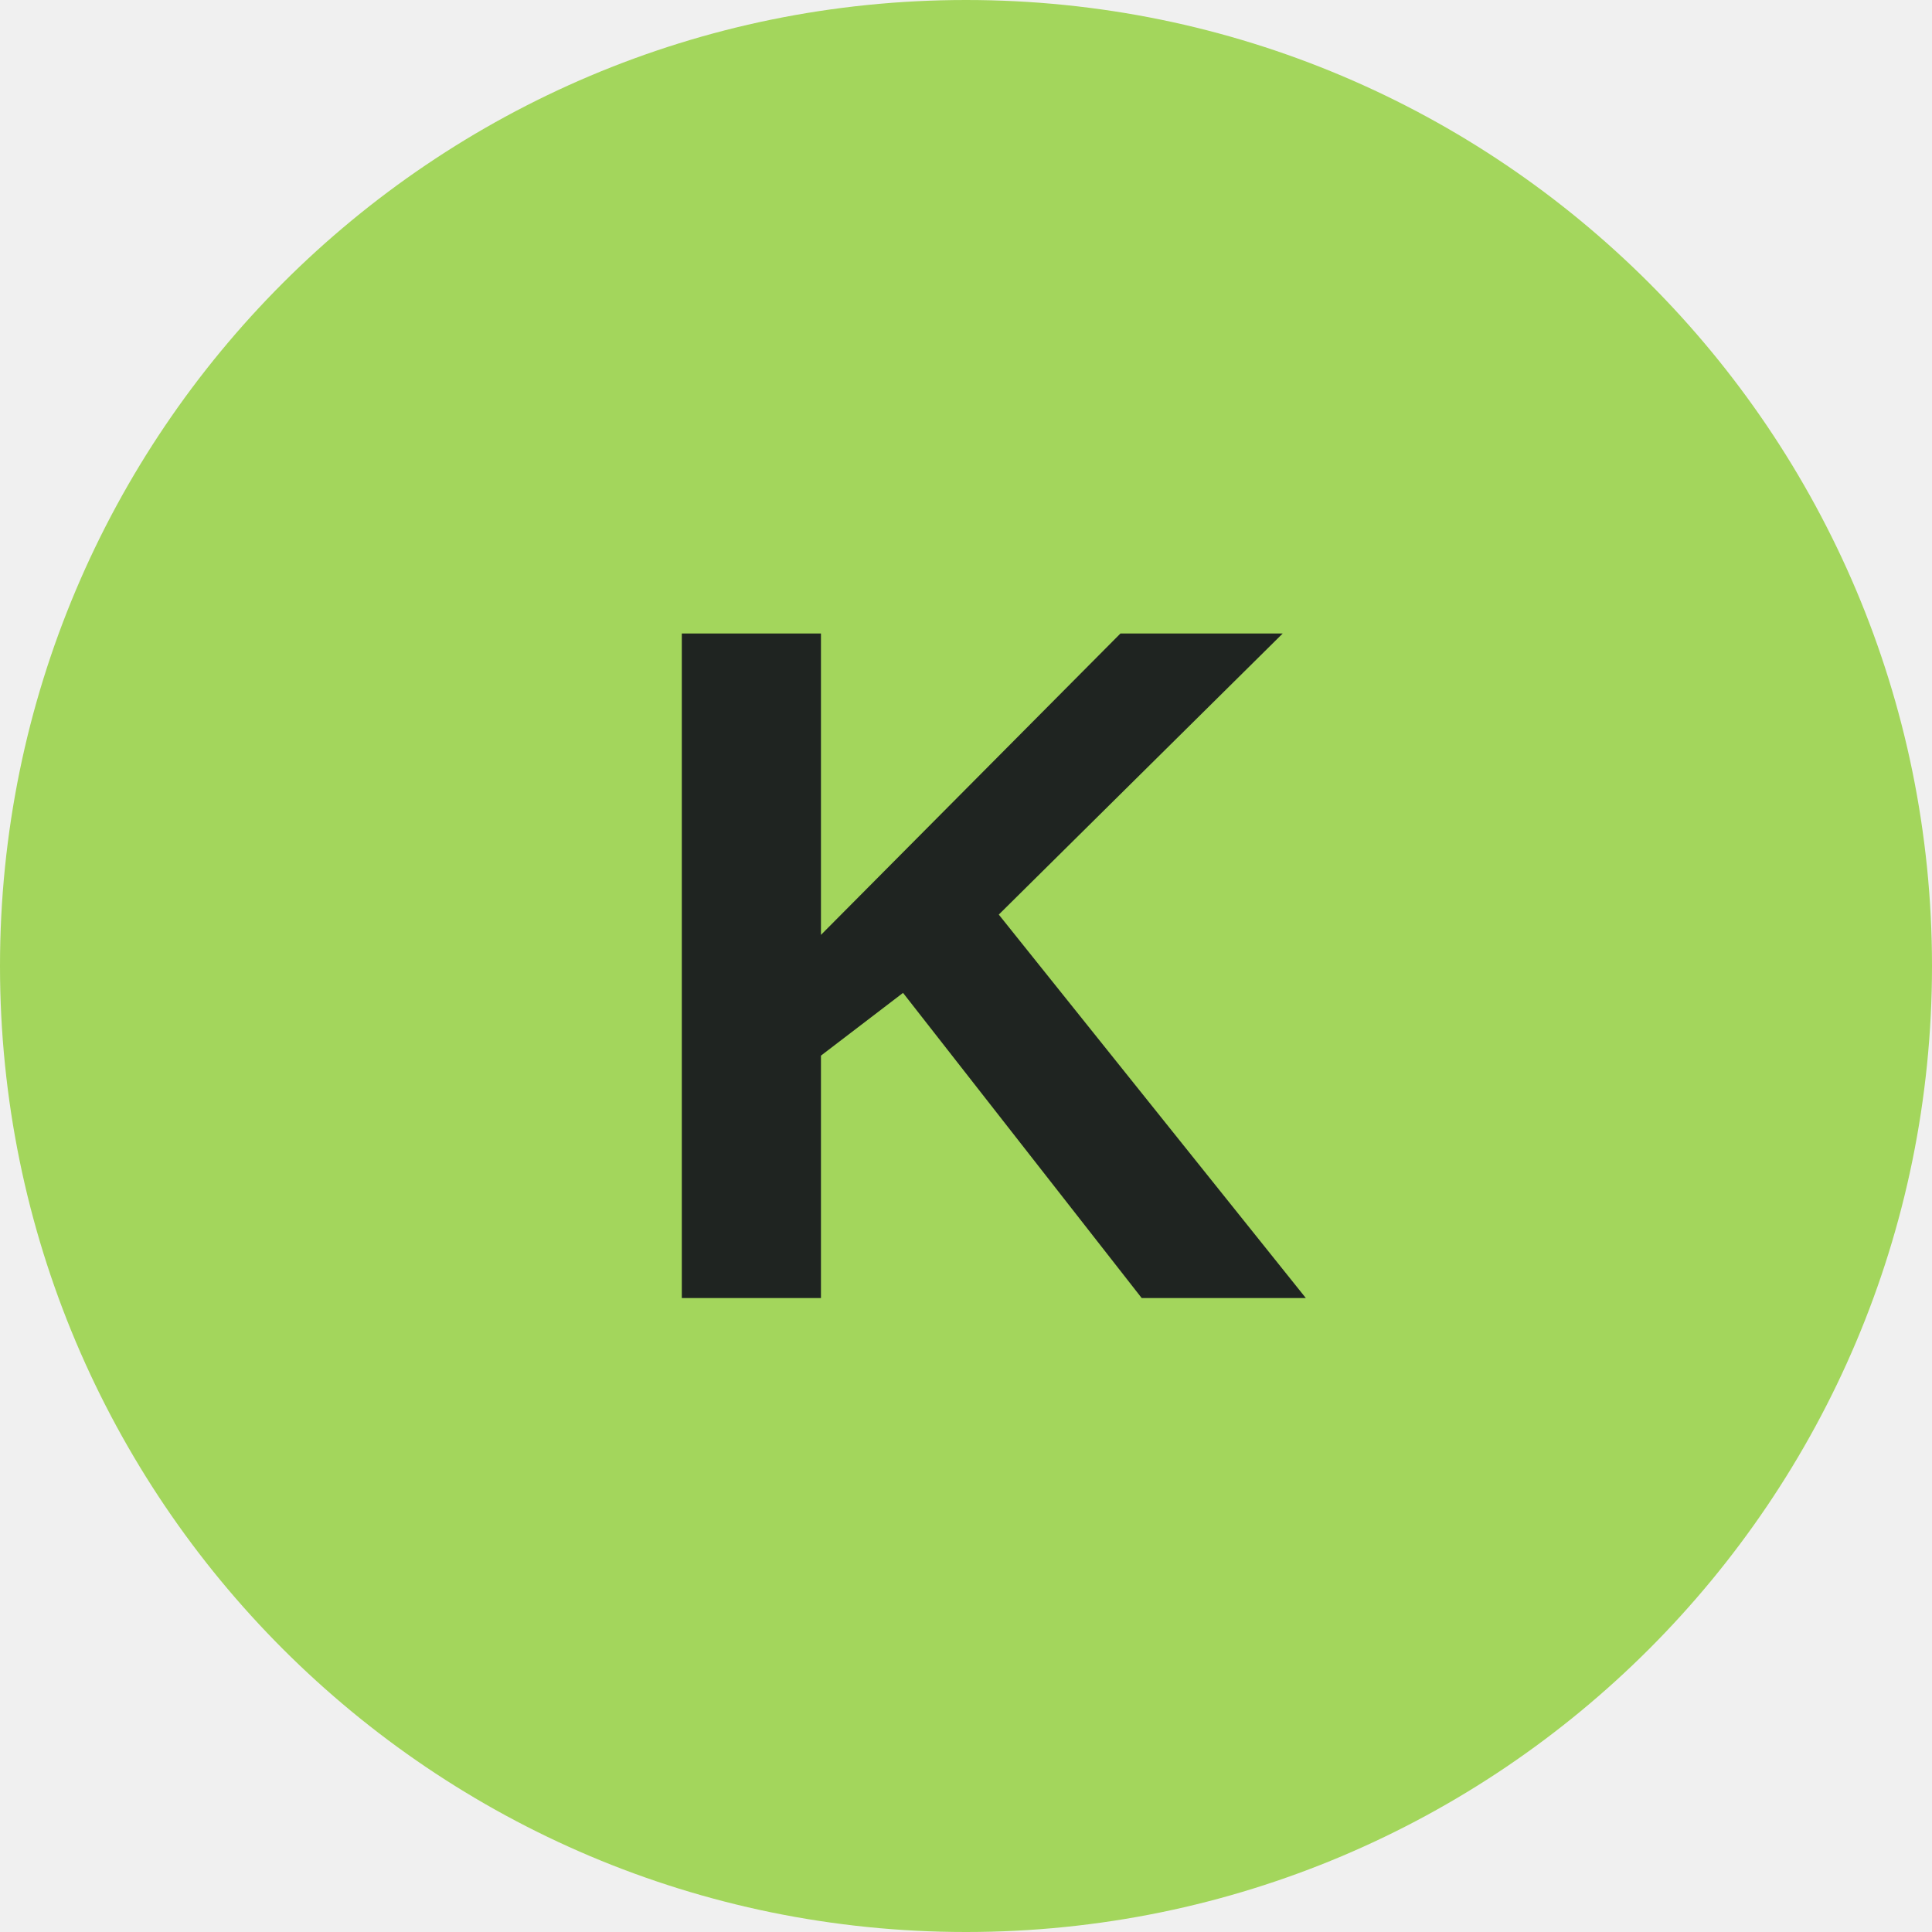
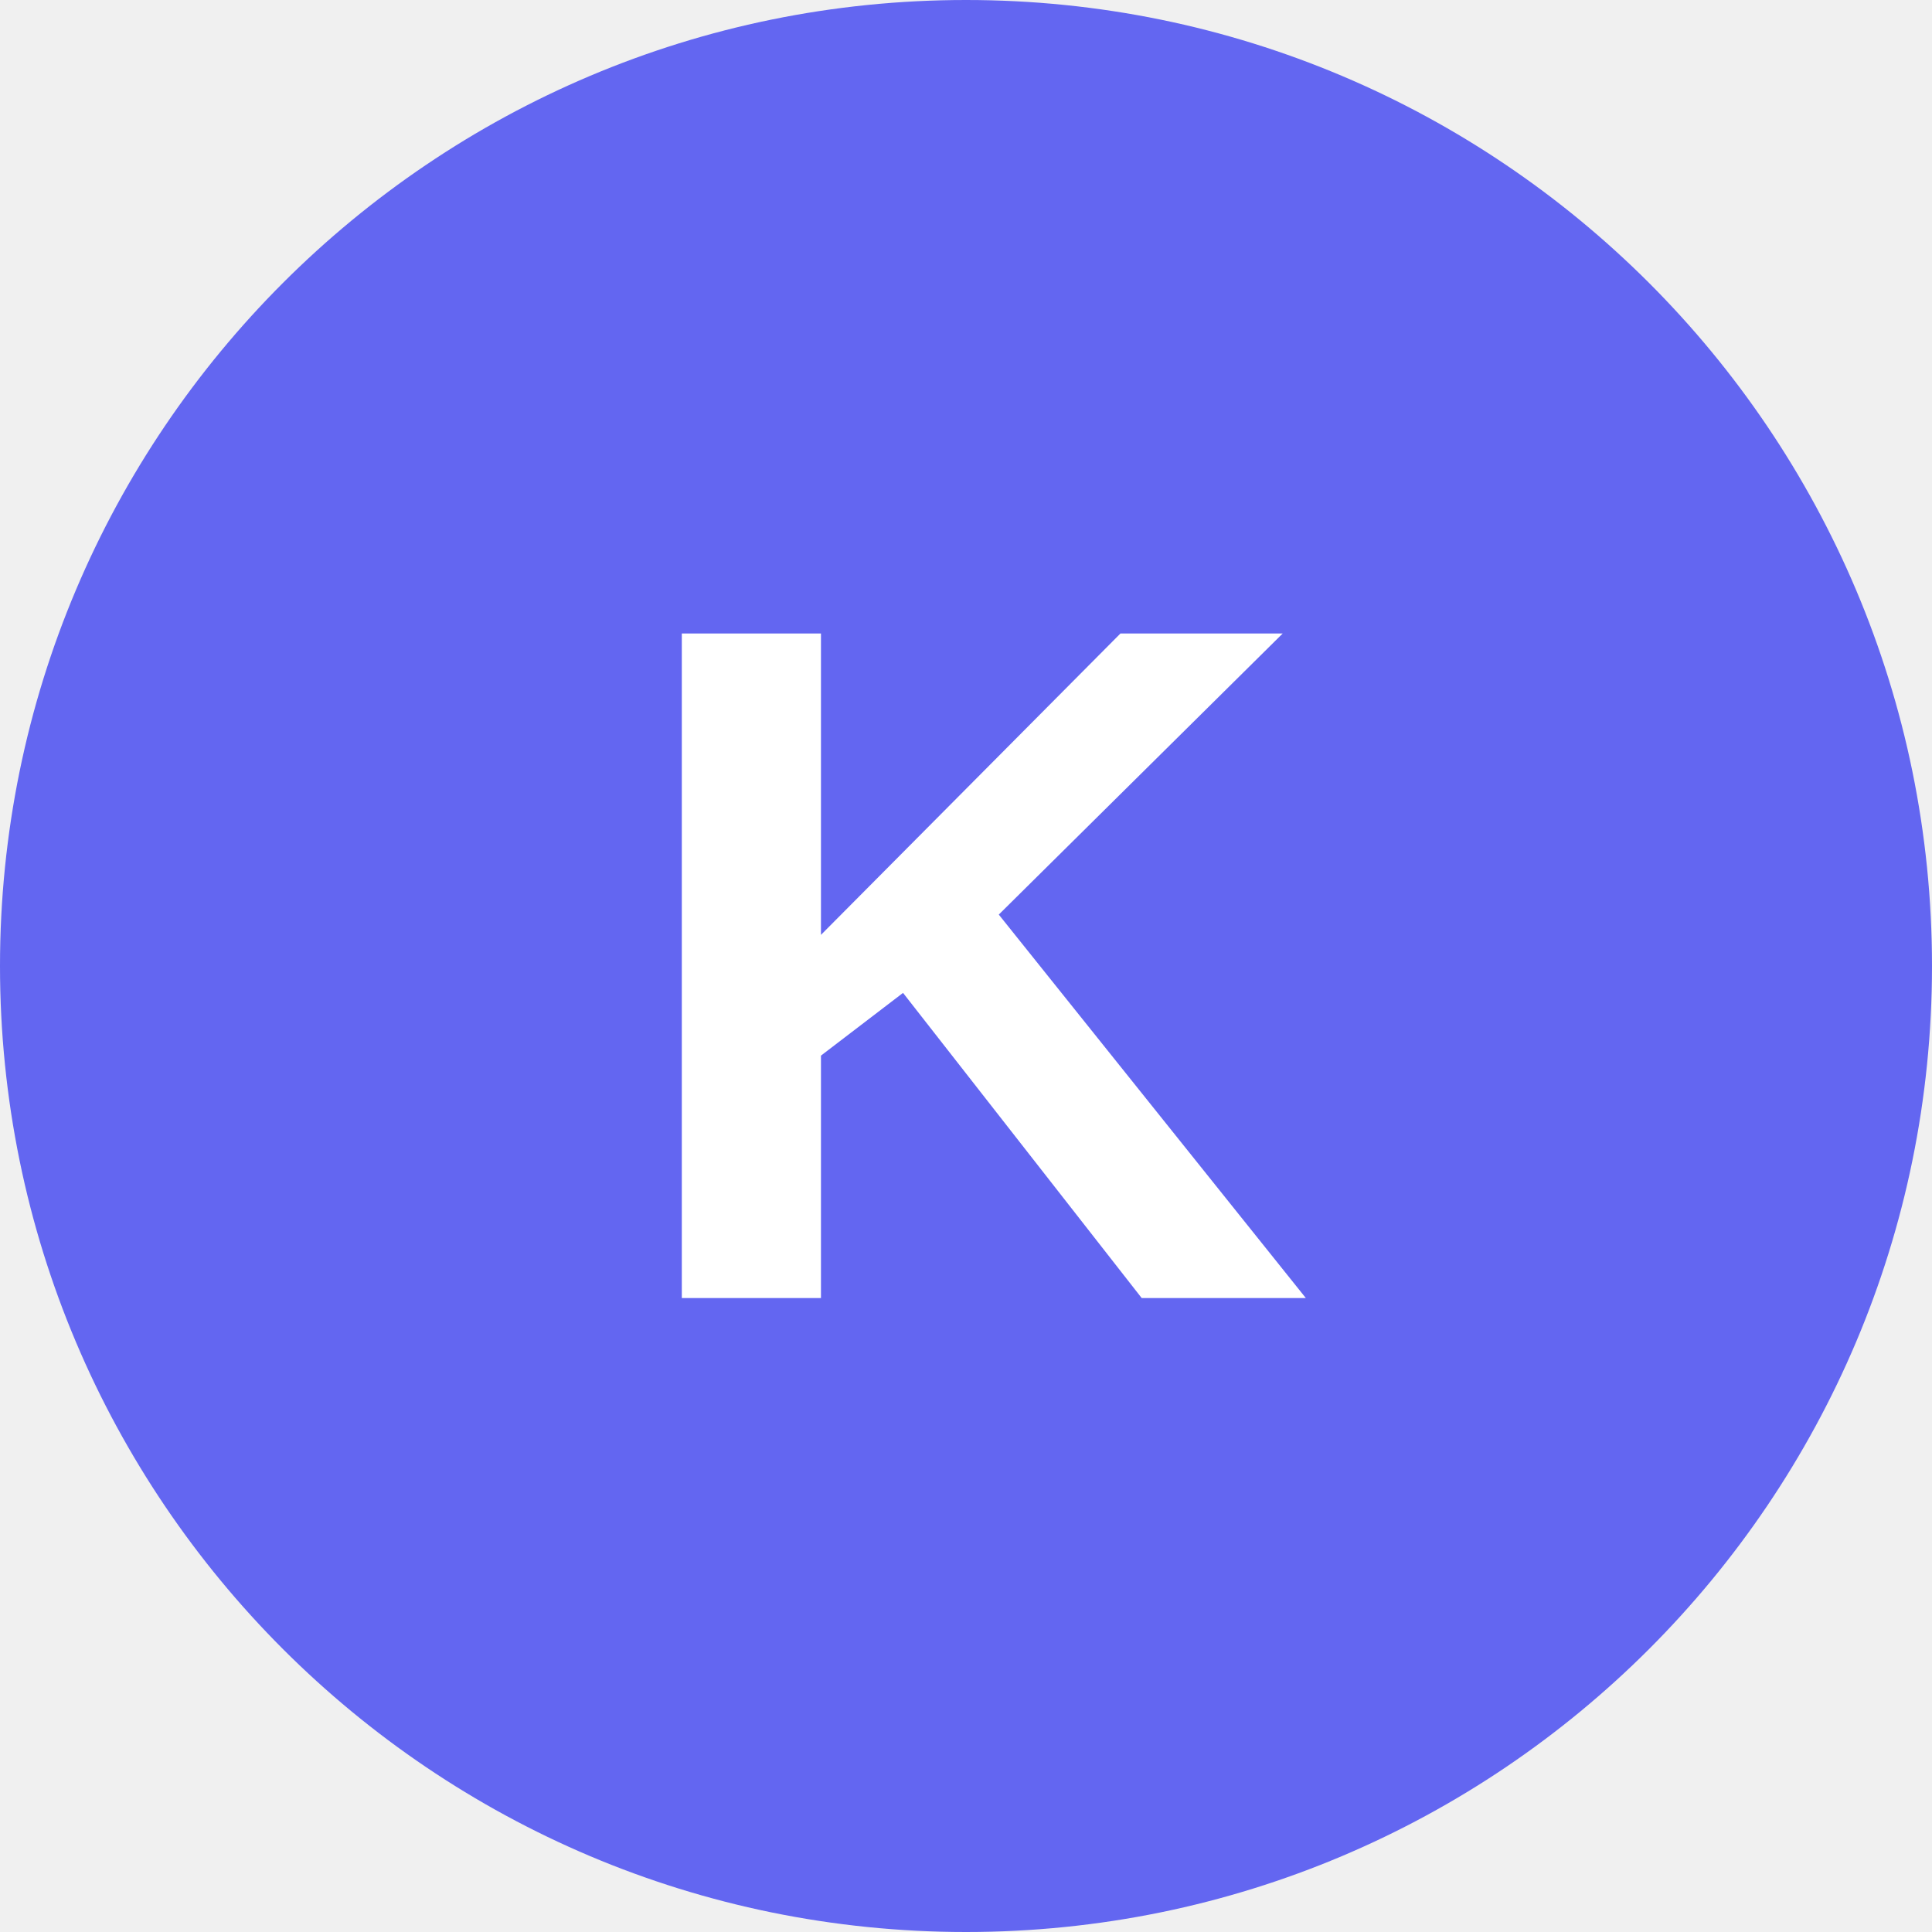
<svg xmlns="http://www.w3.org/2000/svg" viewBox="0 0 64 64">
-   <circle cx="32" cy="32" r="32" fill="#A3D65C" />
-   <text x="32" y="43" font-family="Arial, sans-serif" font-size="32" font-weight="700" text-anchor="middle" fill="#1F2421">K</text>
+   <circle cx="32" cy="32" r="32" fill="#6366F1" />
+   <text x="32" y="43" font-family="Arial, sans-serif" font-size="32" font-weight="700" text-anchor="middle" fill="#FFFFFF">K</text>
</svg>
